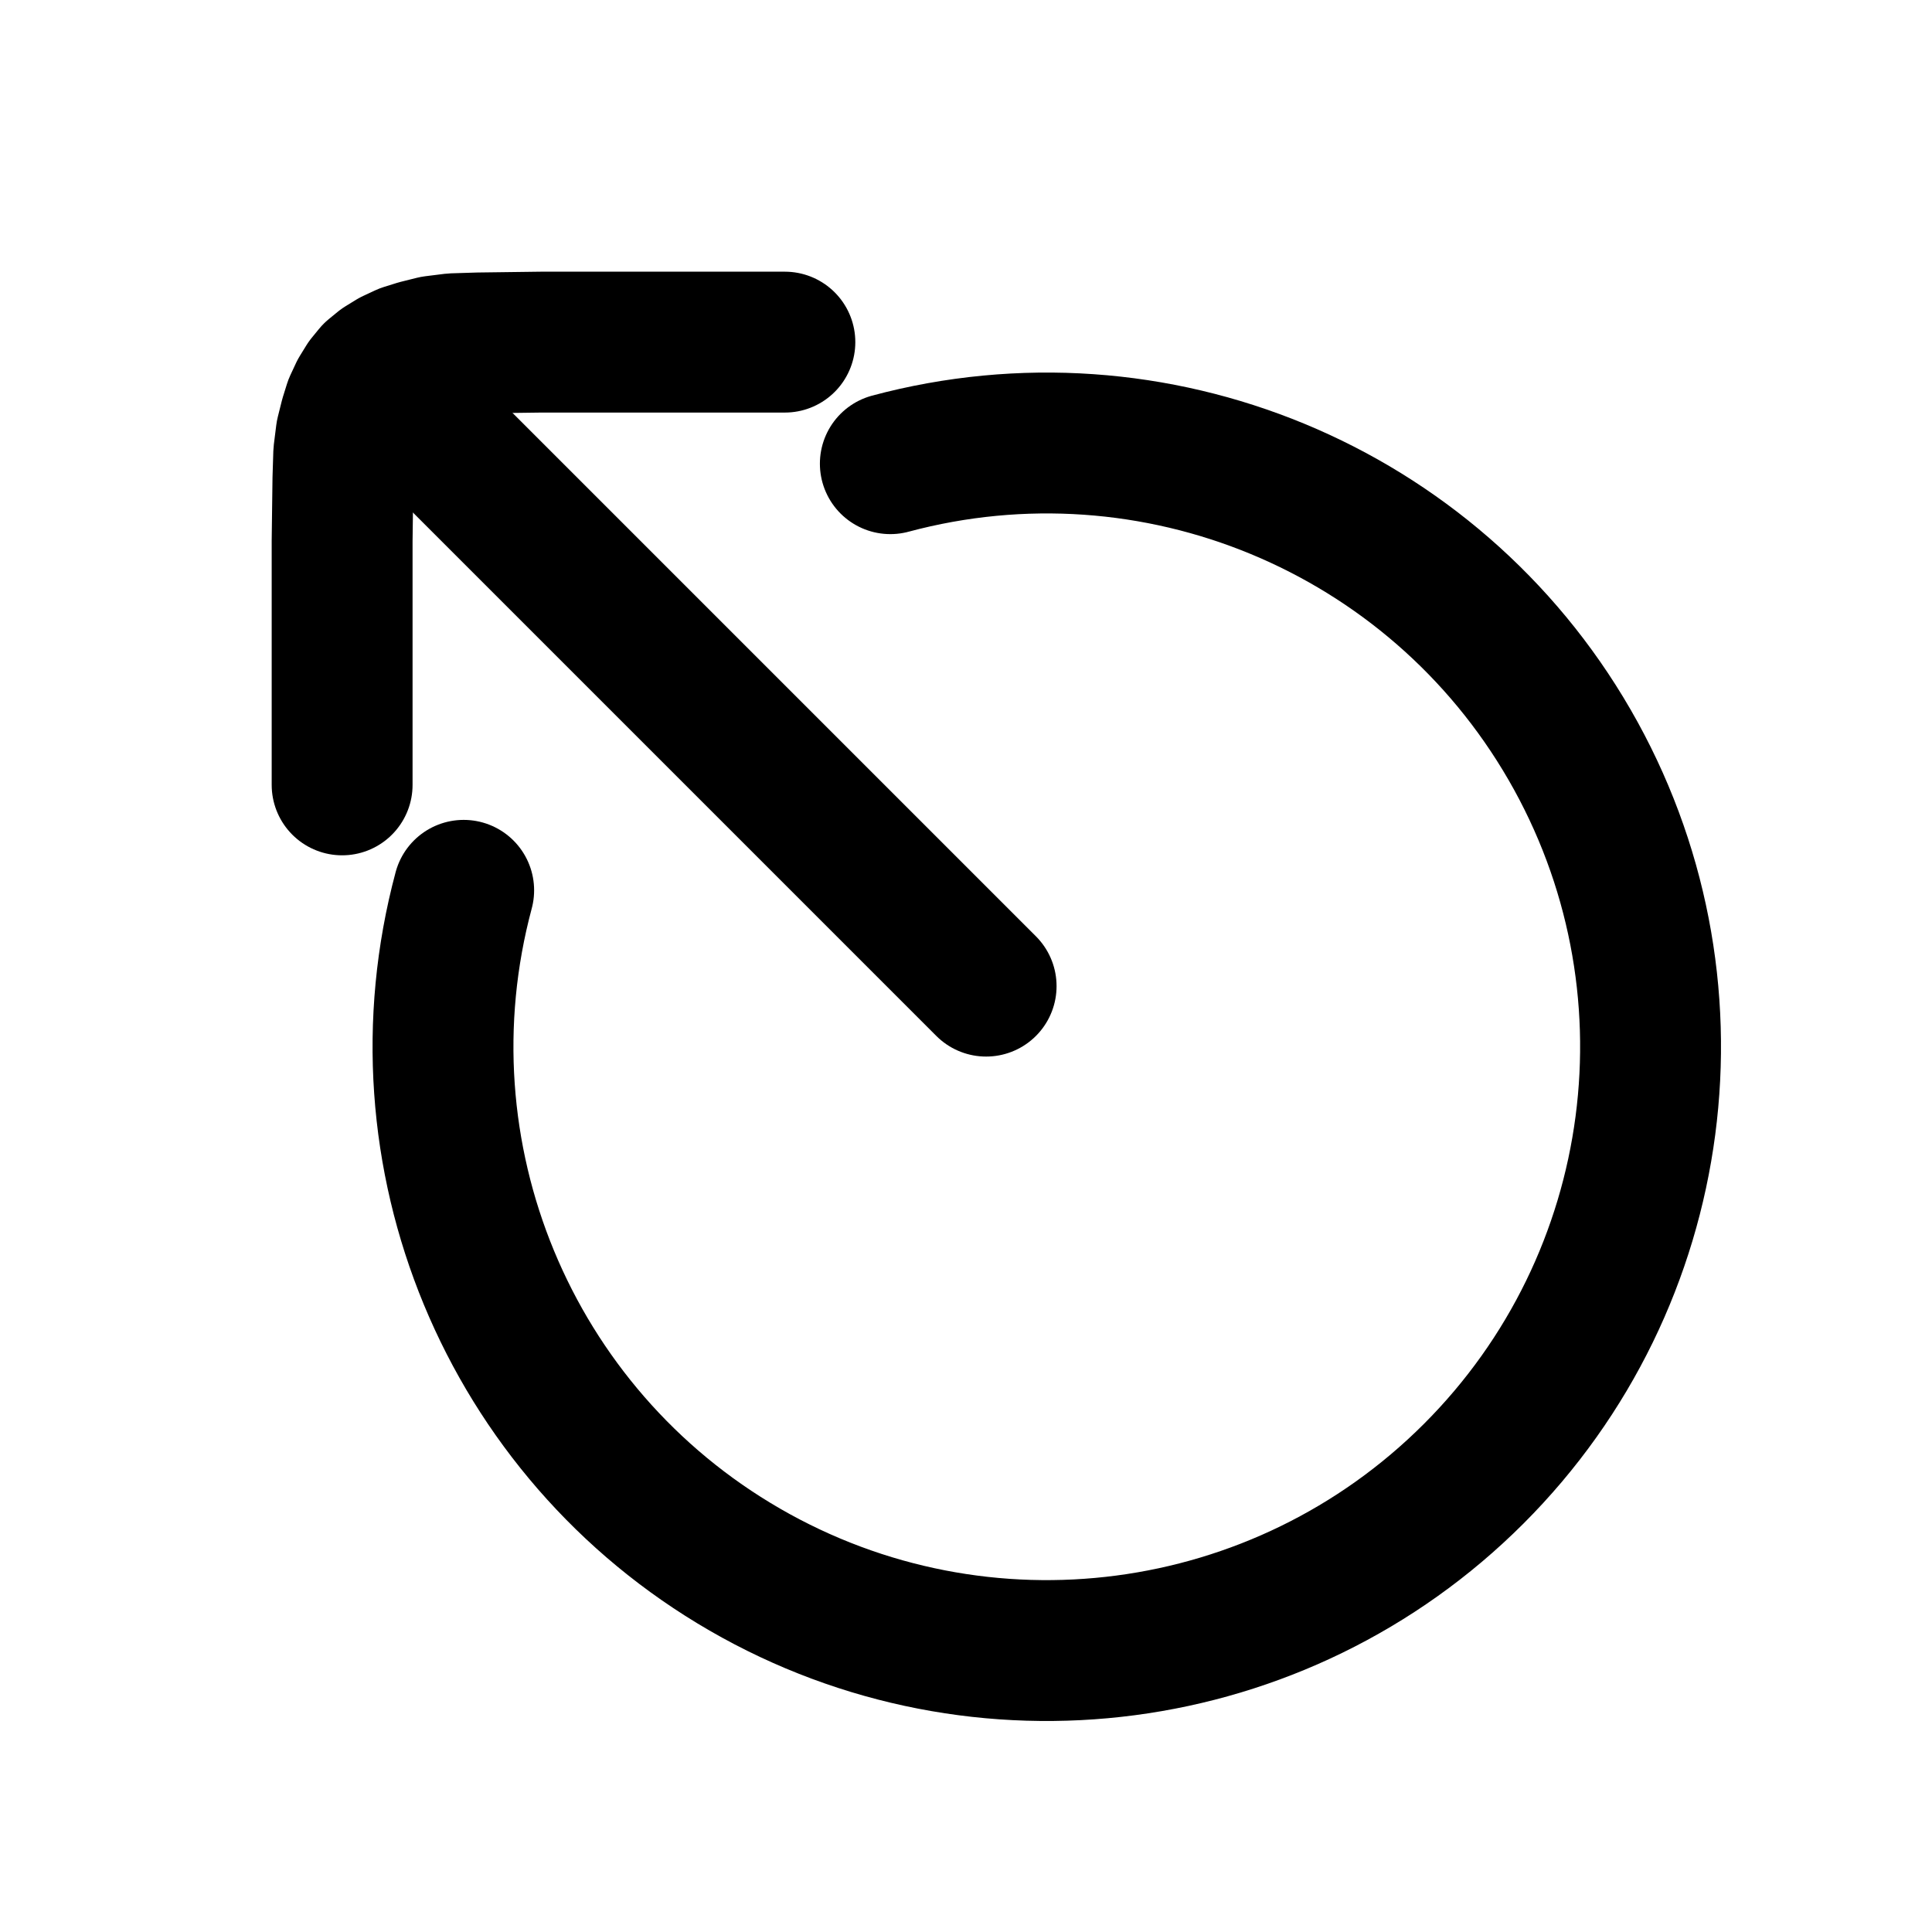
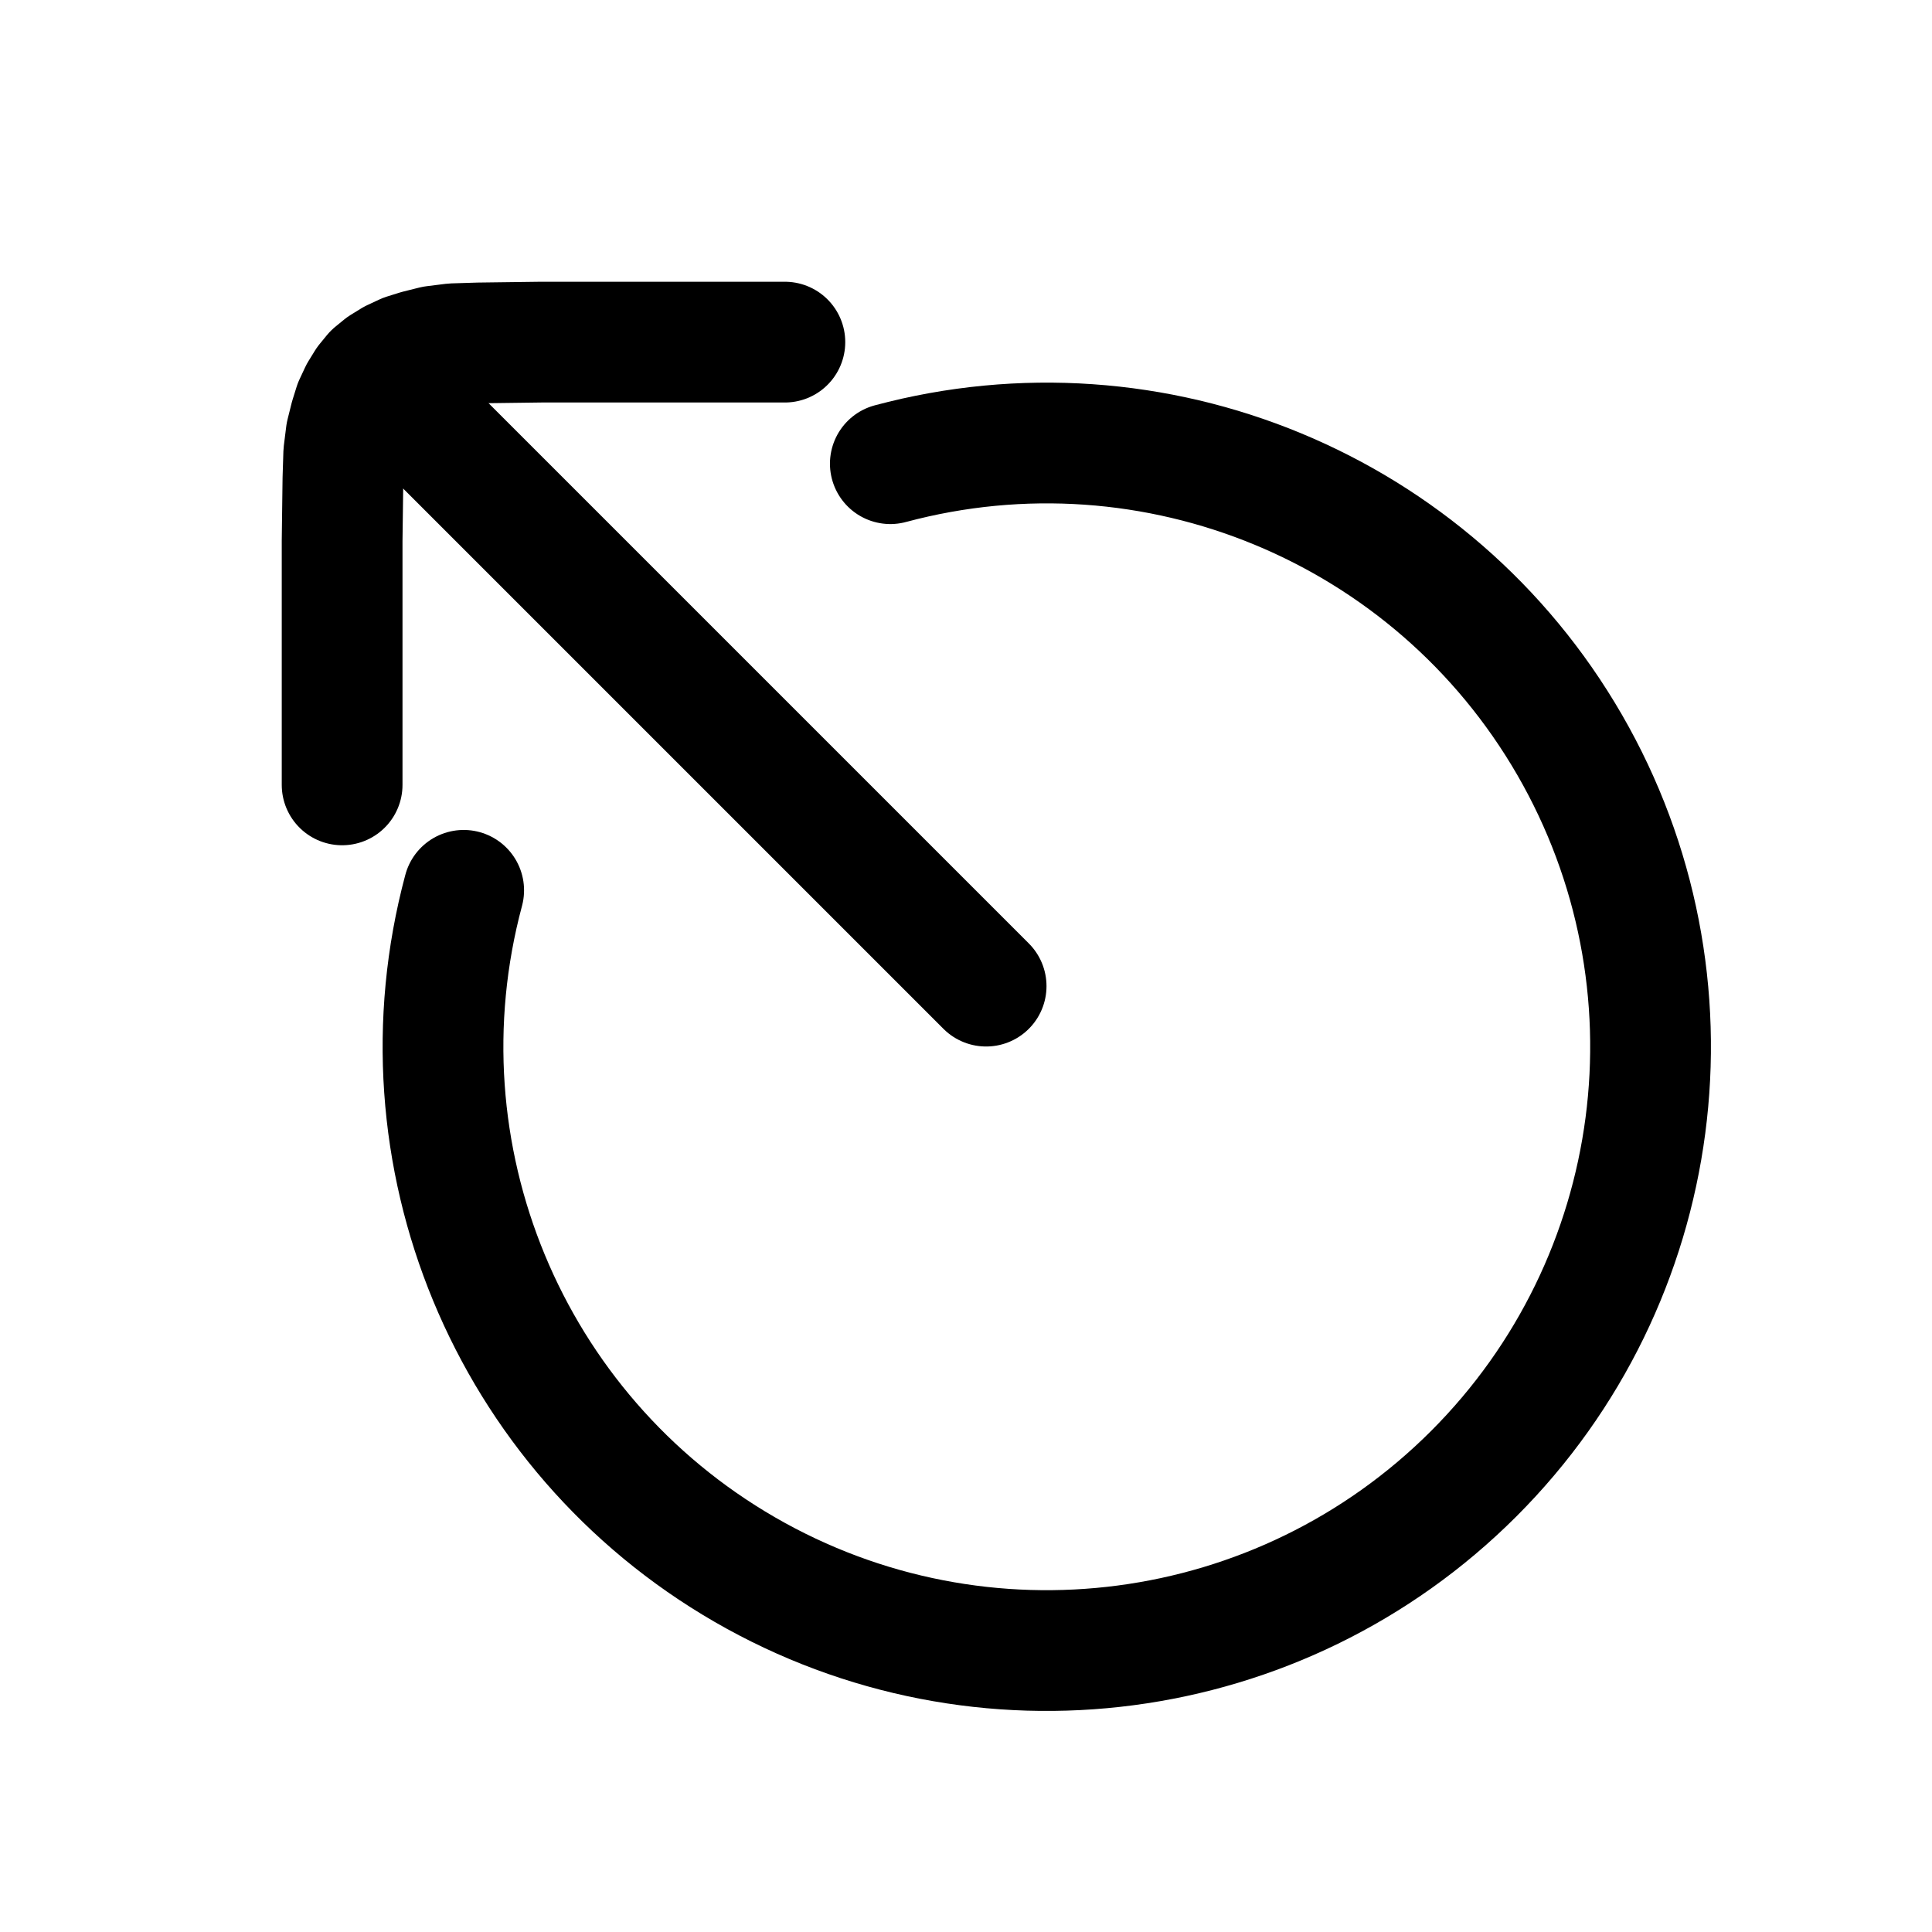
- <svg xmlns="http://www.w3.org/2000/svg" viewBox="0 0 24 24" fill="none" stroke="currentColor" stroke-width="1.75" stroke-linecap="round" stroke-linejoin="round">
+ <svg xmlns="http://www.w3.org/2000/svg" viewBox="0 0 24 24" fill="none" stroke="currentColor" stroke-width="1.5" stroke-linecap="round" stroke-linejoin="round">
  <path d="M11.06 5.76A7.5 7.5 0 1 1 5.76 11.06" />
  <path d="M12.25 12.25L5.15 5.15" />
  <path d="M4.25 9.75L4.25 6.72L4.26 5.95L4.27 5.63L4.3 5.39L4.35 5.19L4.4 5.03L4.47 4.88L4.55 4.75L4.64 4.64L4.75 4.55L4.88 4.47L5.03 4.4L5.19 4.35L5.39 4.3L5.63 4.27L5.95 4.26L6.72 4.25L9.75 4.25" />
</svg>
